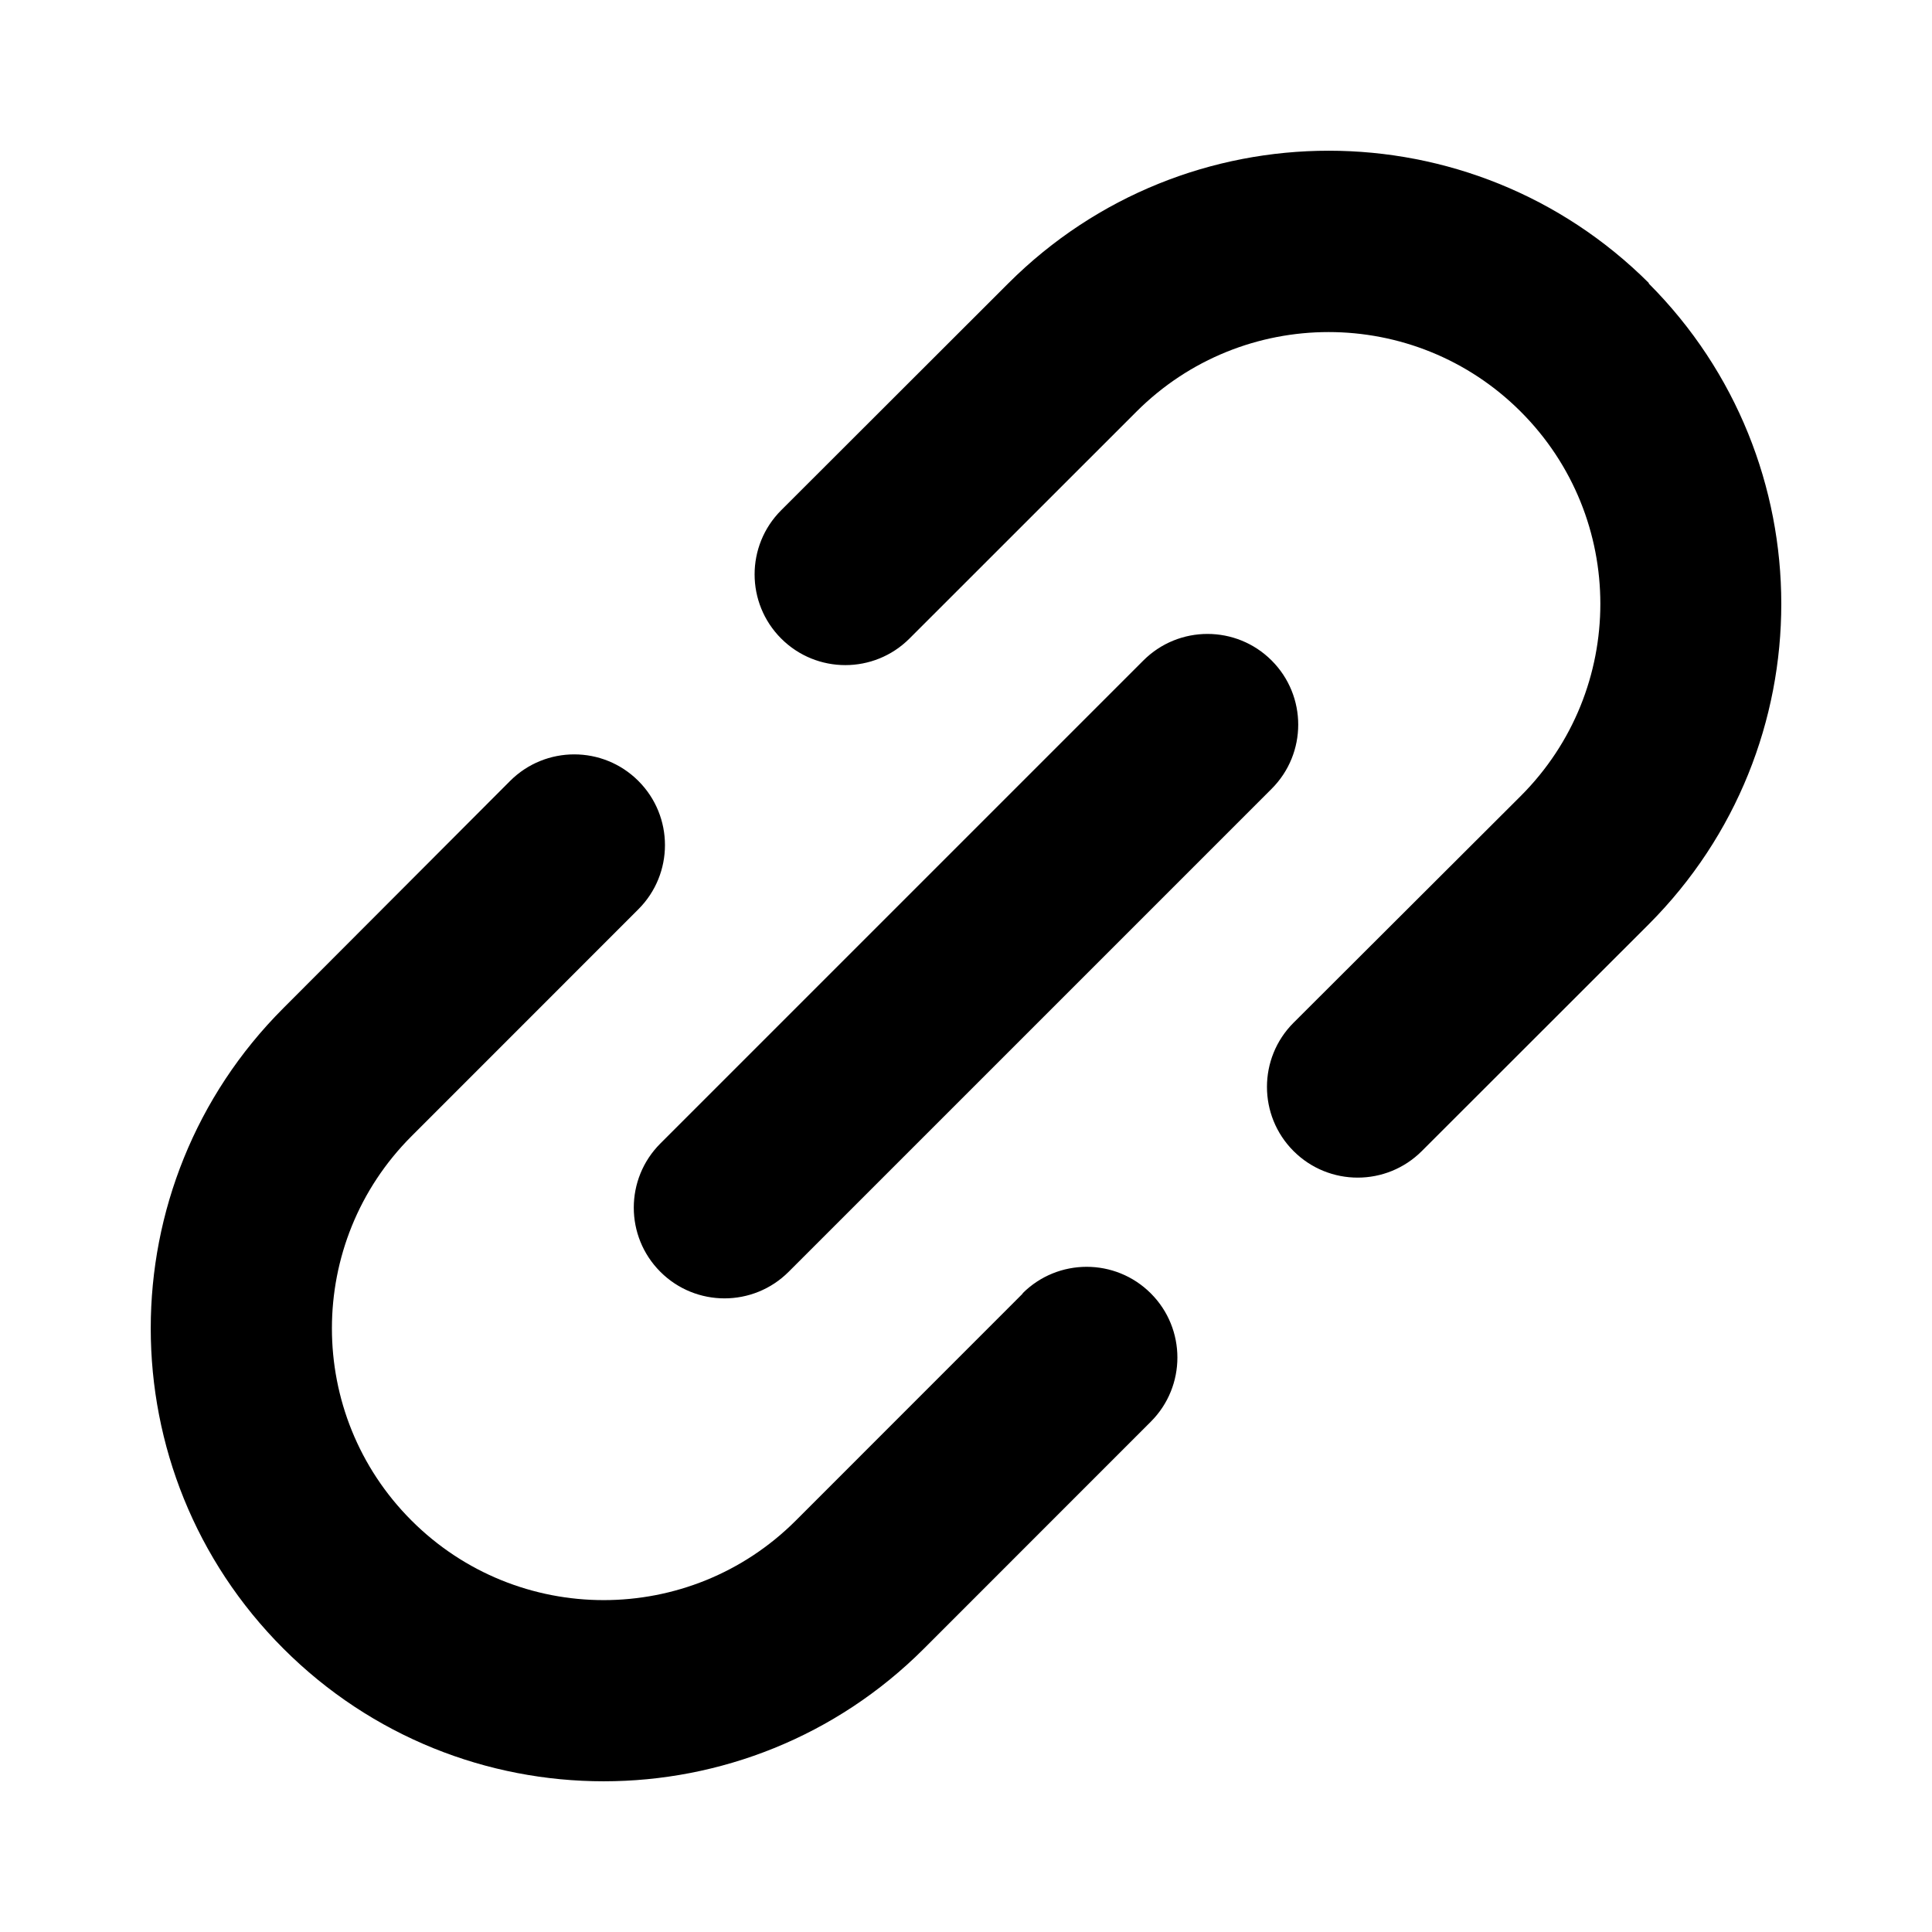
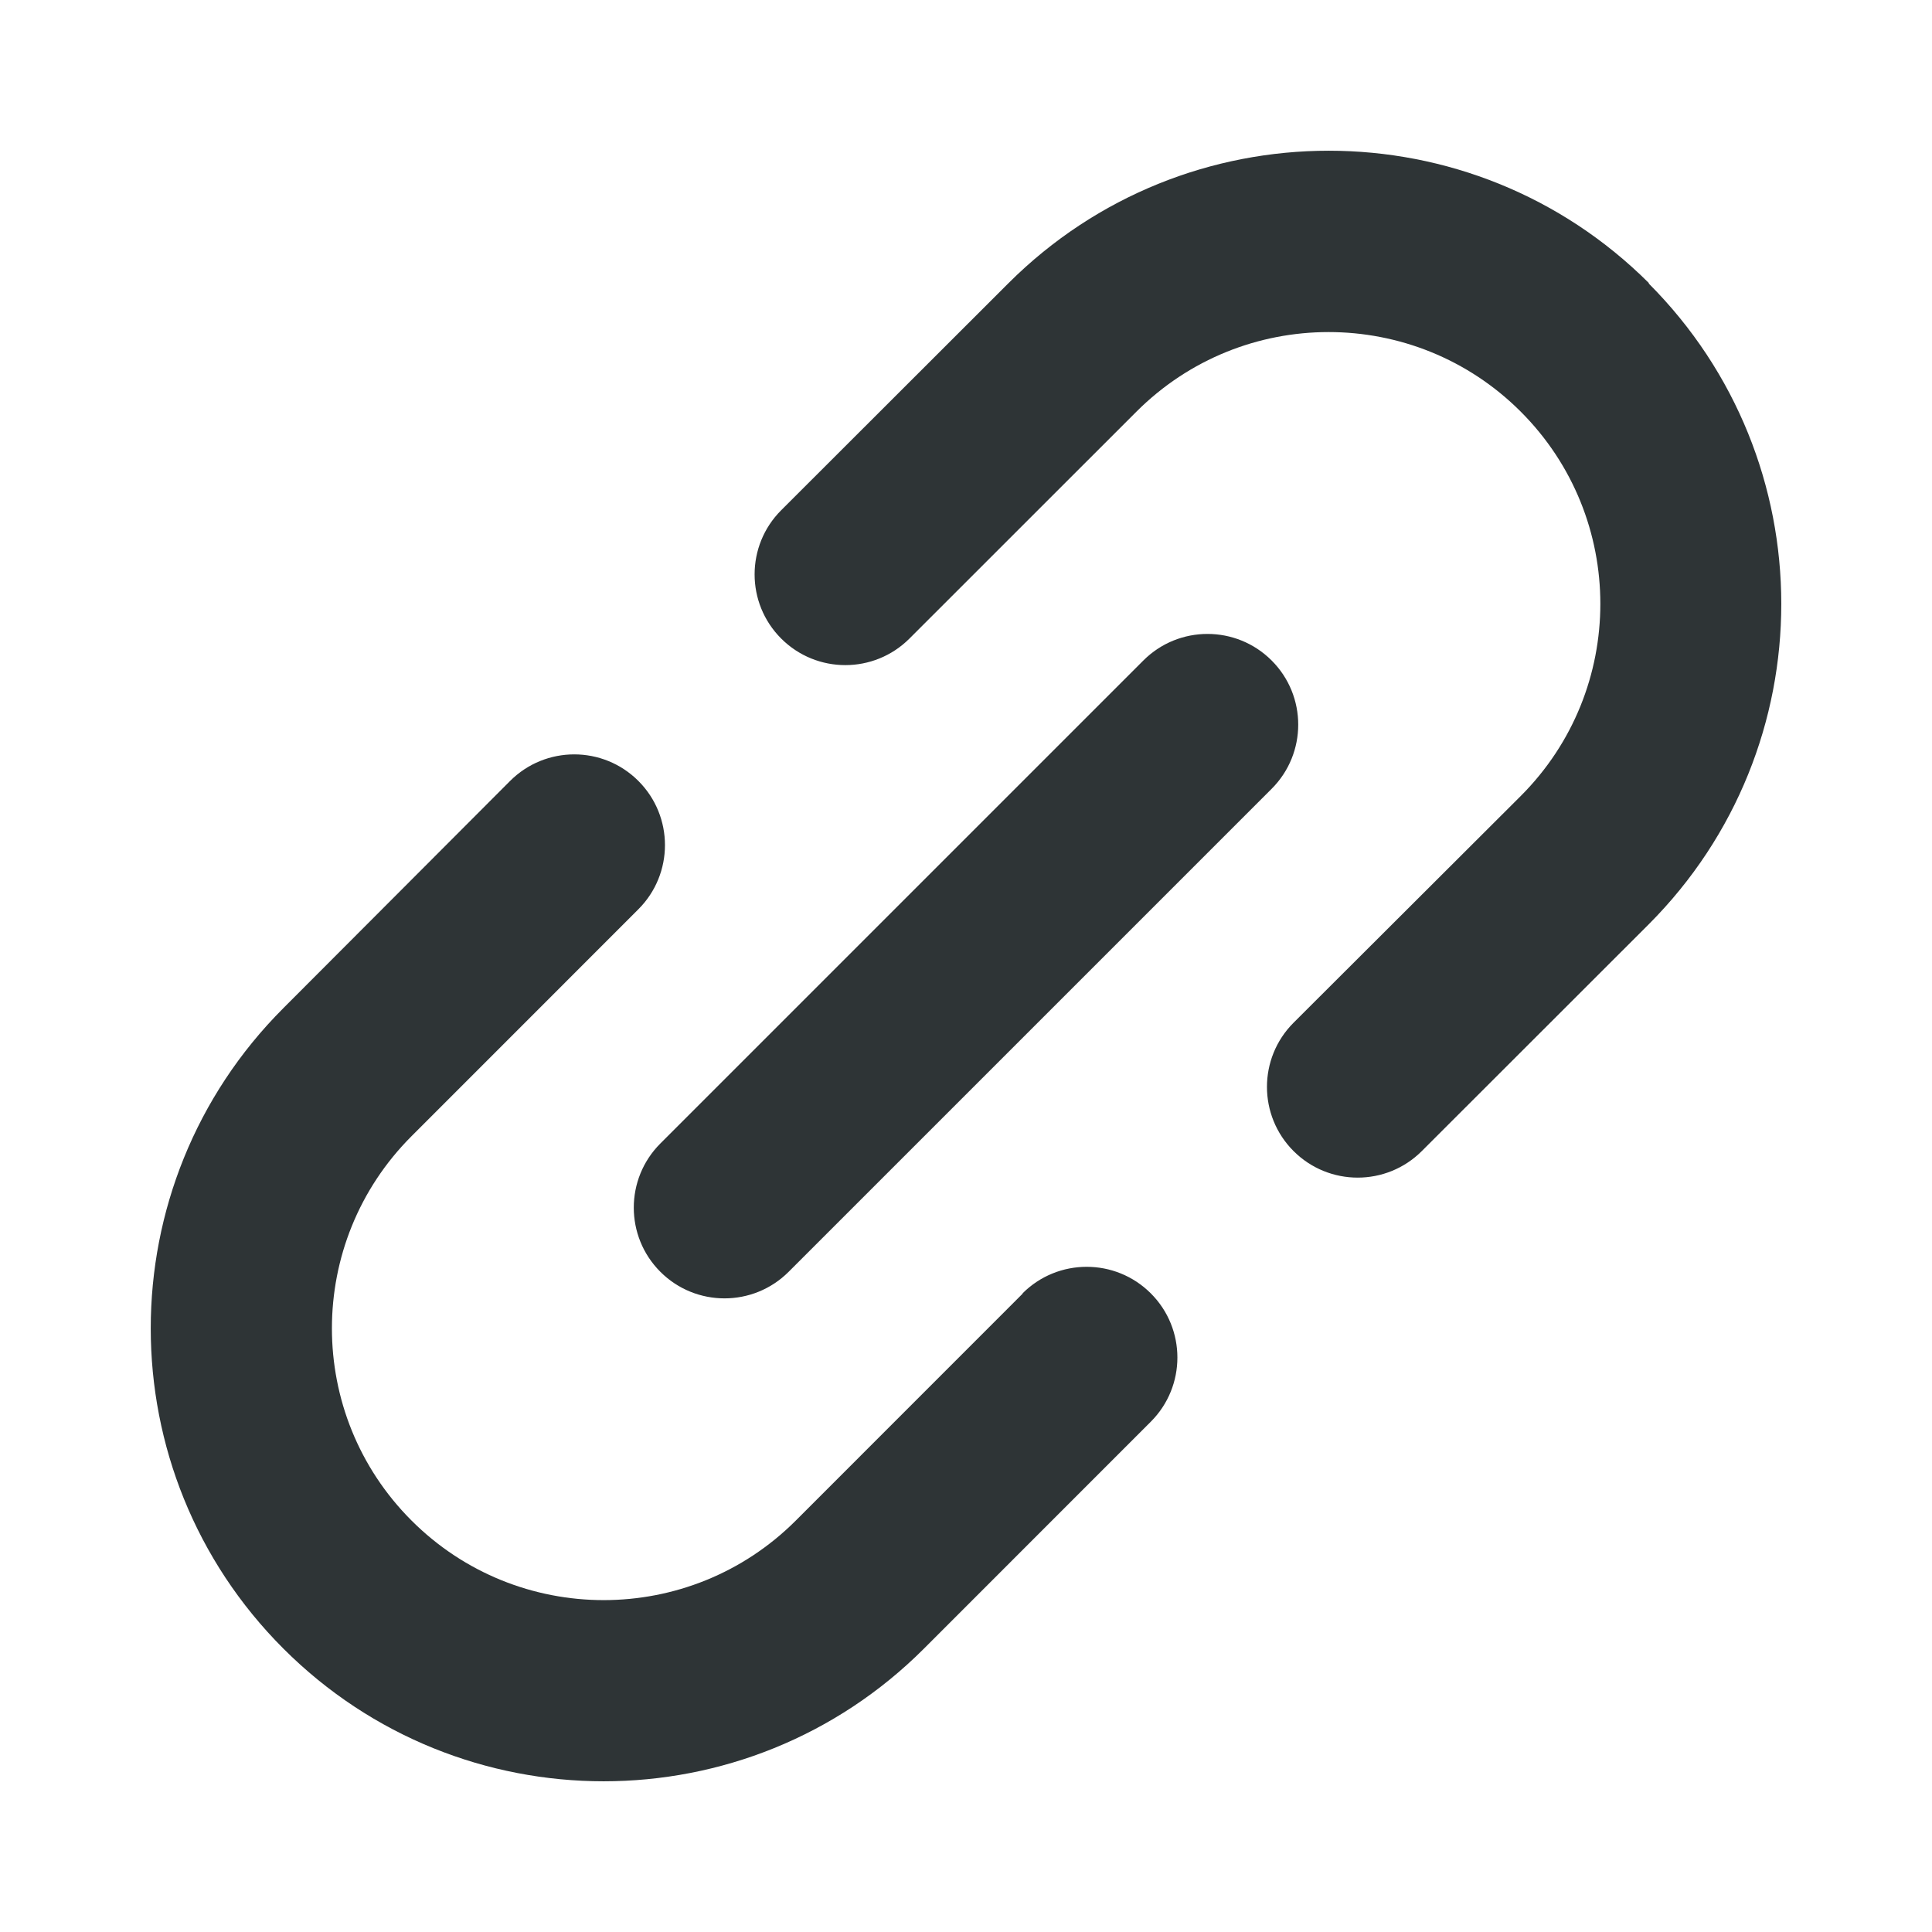
- <svg xmlns="http://www.w3.org/2000/svg" width="32" height="32" fill="currentColor" viewBox="0 0 256 256">
+ <svg xmlns="http://www.w3.org/2000/svg" width="32" height="32" fill="#2e3436" viewBox="0 0 256 256">
  <path d="M87.5,151.52l64-64a12,12,0,0,1,17,17l-64,64a12,12,0,0,1-17-17Zm131-114a60.08,60.08,0,0,0-84.87,0L103.51,67.61a12,12,0,0,0,17,17l30.07-30.06a36,36,0,0,1,50.93,50.92L171.4,135.52a12,12,0,1,0,17,17l30.08-30.06A60.09,60.09,0,0,0,218.45,37.55ZM135.52,171.4l-30.07,30.08a36,36,0,0,1-50.92-50.93l30.06-30.07a12,12,0,0,0-17-17L37.55,133.58a60,60,0,0,0,84.88,84.87l30.06-30.07a12,12,0,0,0-17-17Z" />
</svg>
